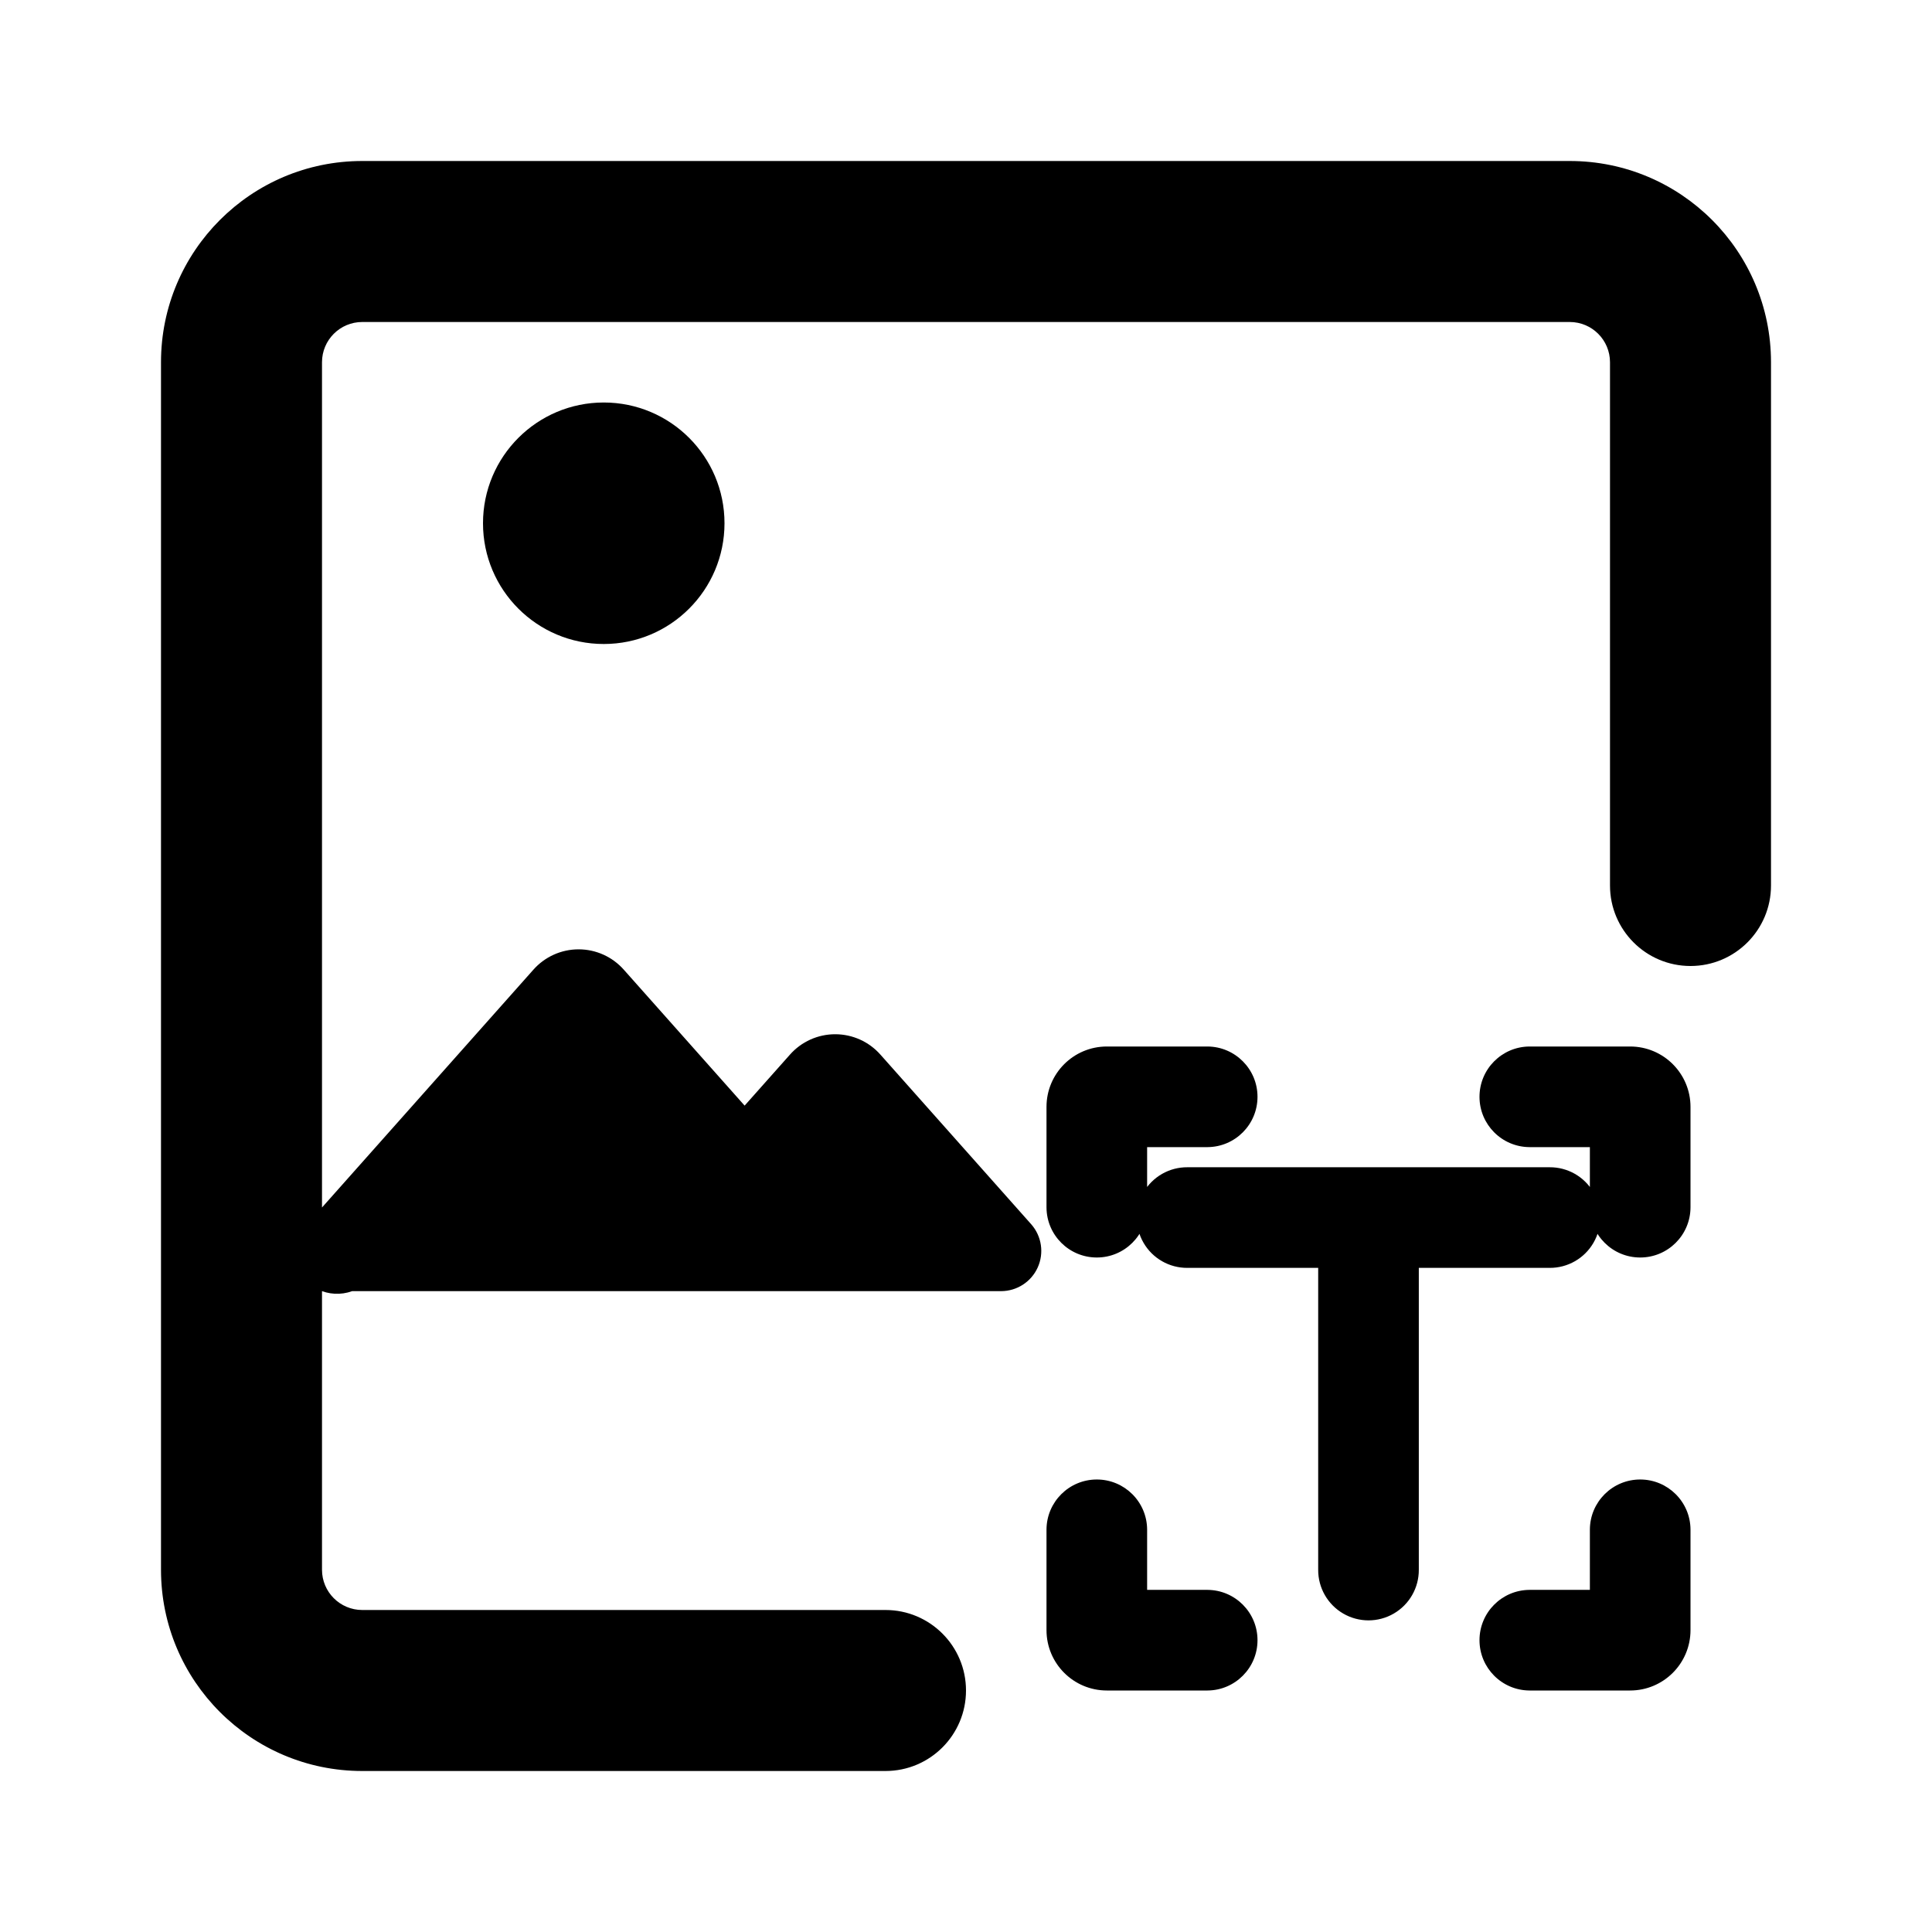
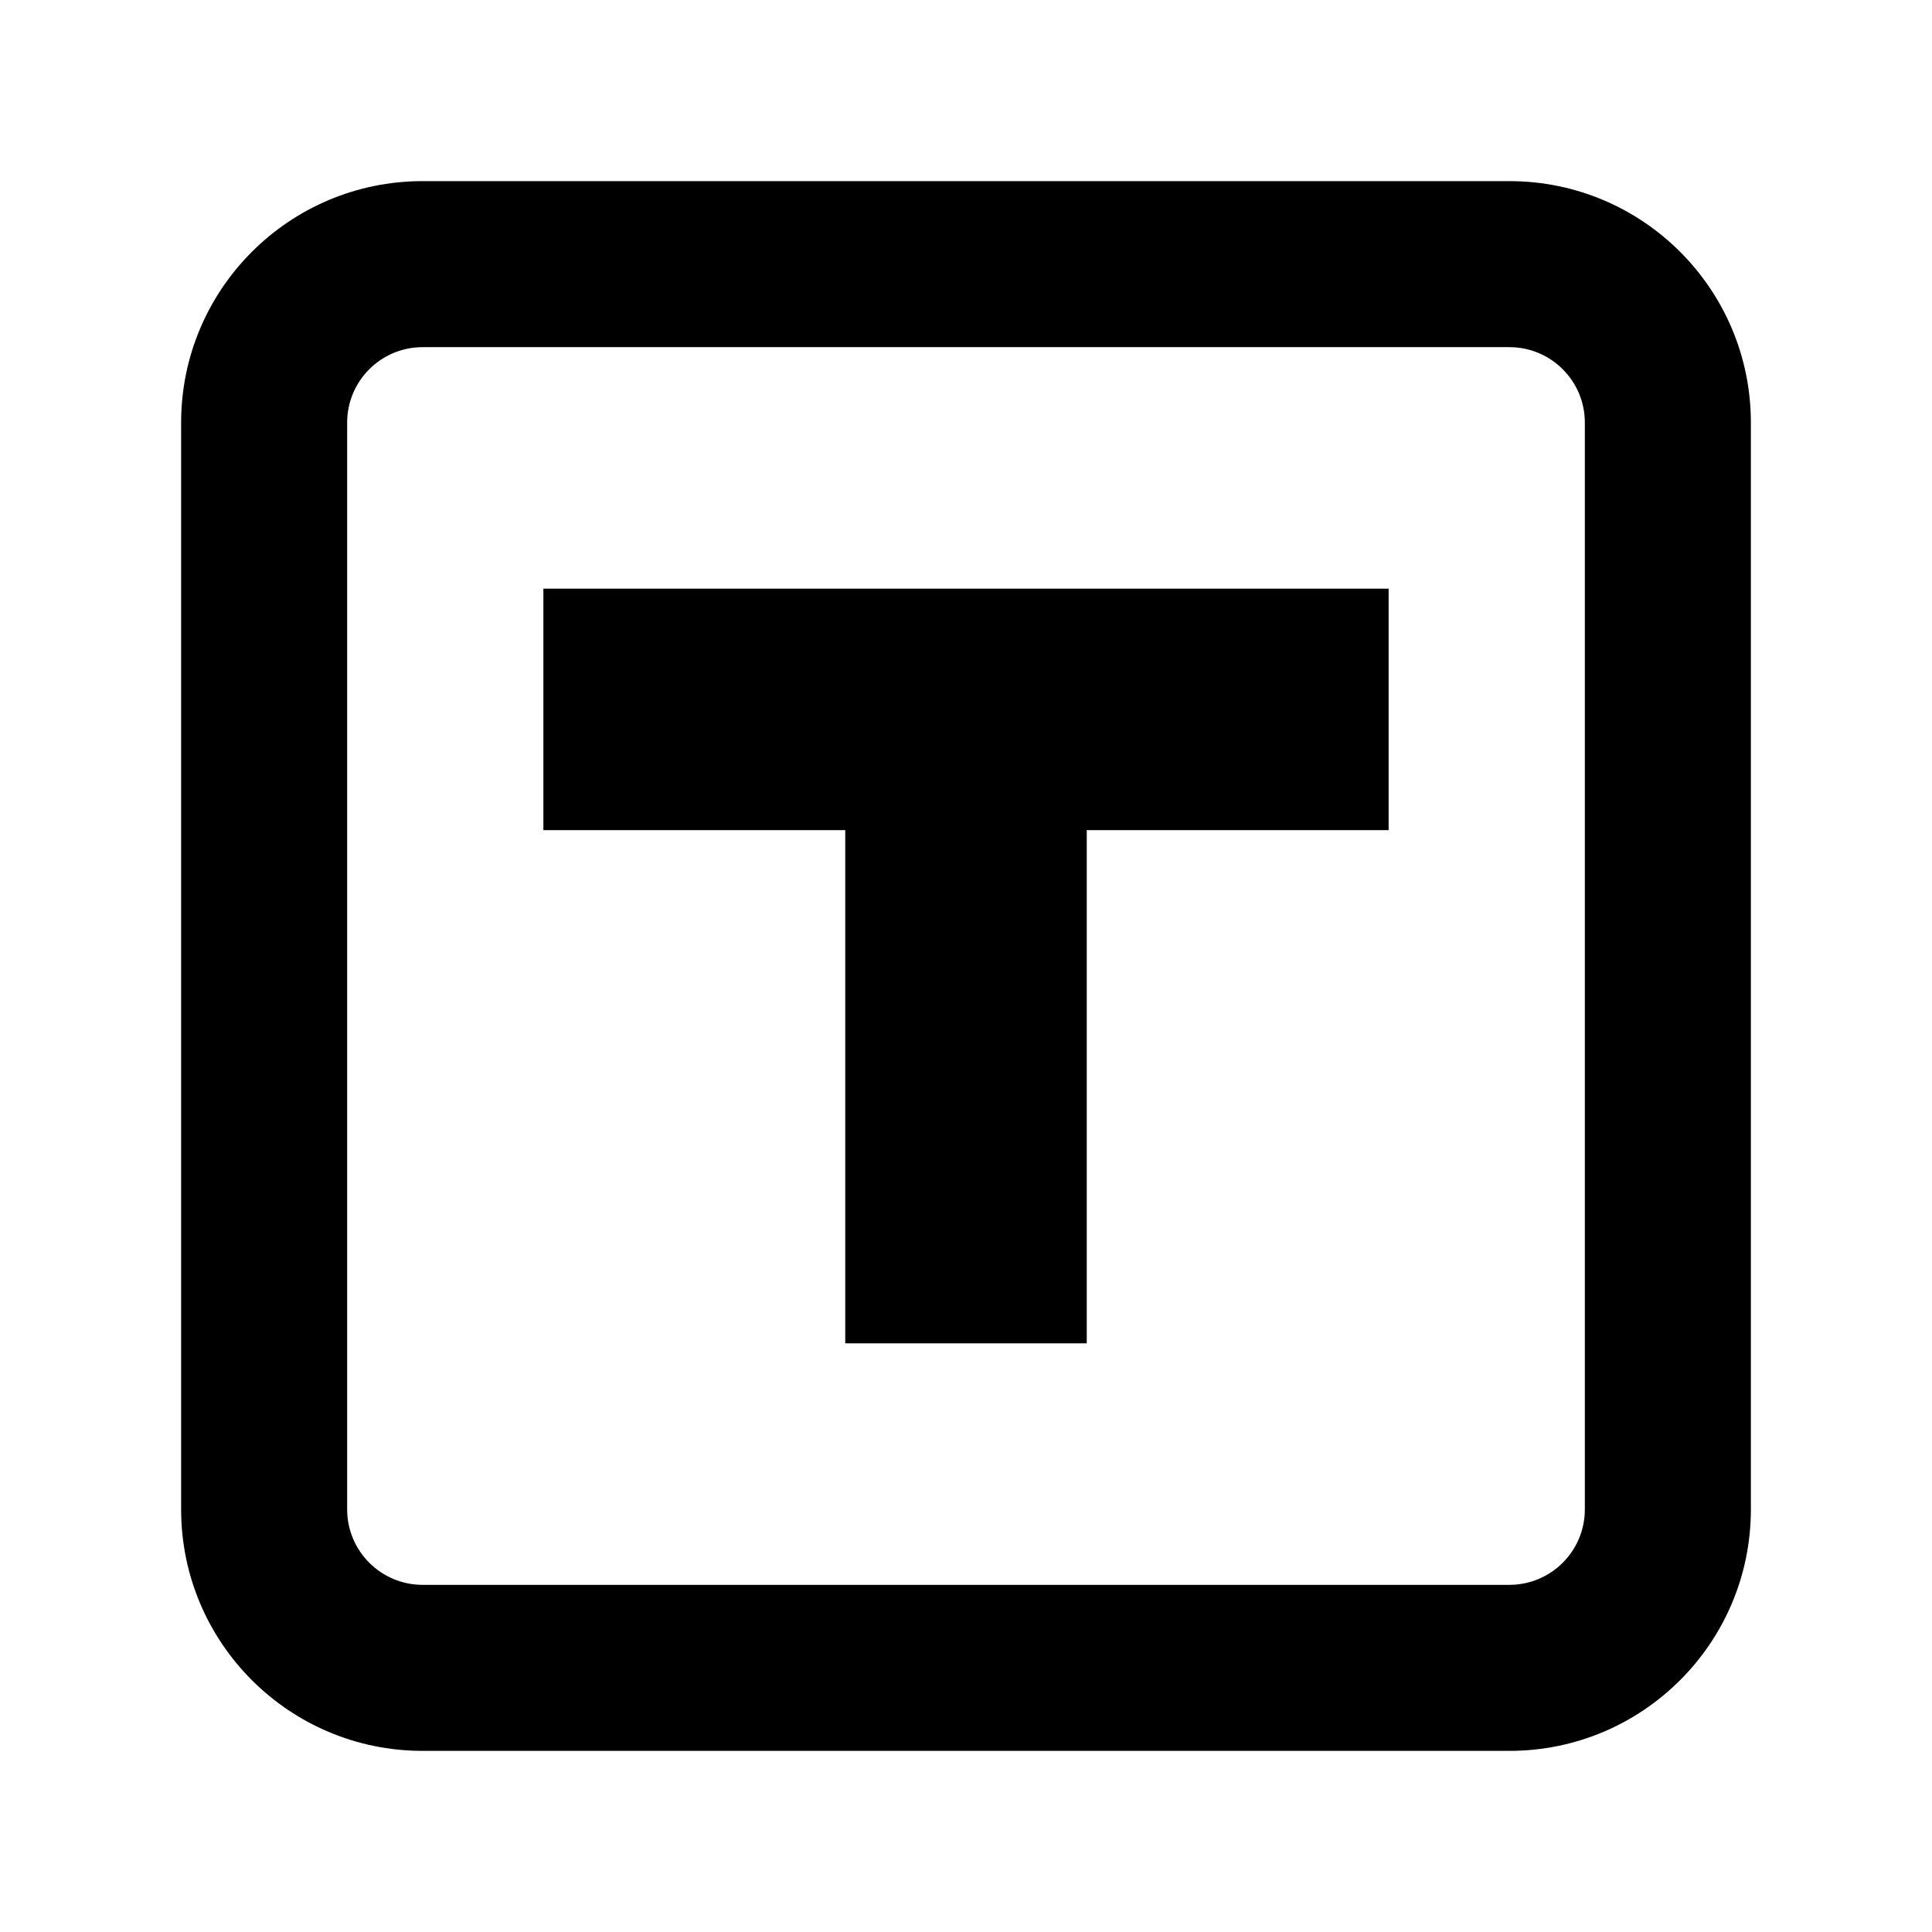
<svg xmlns="http://www.w3.org/2000/svg" t="1785765688030" class="icon" viewBox="0 0 1024 1024" version="1.1" p-id="10578" width="200" height="200">
-   <path d="M832 85.333A106.667 106.667 0 0 1 938.667 192v277.333a42.667 42.667 0 1 1-85.334 0V192a21.333 21.333 0 0 0-21.333-21.333h-640a21.333 21.333 0 0 0-21.333 21.333v640a21.333 21.333 0 0 0 21.333 21.333H469.333a42.667 42.667 0 1 1 0 85.334H192A106.667 106.667 0 0 1 85.333 832V192A106.667 106.667 0 0 1 192 85.333h640zM320 213.333a64 64 0 1 1 0 128 64 64 0 0 1 0-128zM170.667 640l112-126a32 32 0 0 1 48 0l64 72 24-27a32 32 0 0 1 48 0l80 90a21.333 21.333 0 0 1-16 35.333H186.667a21.333 21.333 0 0 1-16-44.333zM554.667 640V586.667A32 32 0 0 1 586.667 554.667H640a26.667 26.667 0 0 1 0 53.333h-32V640a26.667 26.667 0 0 1-53.333 0zM810.667 554.667h53.333A32 32 0 0 1 896 586.667V640a26.667 26.667 0 0 1-53.333 0v-32h-32a26.667 26.667 0 0 1 0-53.333zM554.667 810.667v53.333A32 32 0 0 0 586.667 896H640a26.667 26.667 0 0 0 0-53.333h-32v-32a26.667 26.667 0 0 0-53.333 0zM810.667 896h53.333A32 32 0 0 0 896 864v-53.333a26.667 26.667 0 0 0-53.333 0v32h-32a26.667 26.667 0 0 0 0 53.333zM629.333 618.667h192a26.667 26.667 0 1 1 0 53.333H752v160a26.667 26.667 0 1 1-53.333 0v-160h-69.334a26.667 26.667 0 1 1 0-53.333z" p-id="10579" />
+   <path d="M224 96H800A128 128 0 0 1 928 224V800A128 128 0 0 1 800 928H224A128 128 0 0 1 96 800V224A128 128 0 0 1 224 96ZM224 184A40 40 0 0 0 184 224V800A40 40 0 0 0 224 840H800A40 40 0 0 0 840 800V224A40 40 0 0 0 800 184H224ZM288 312H736V440H576V712H448V440H288Z" p-id="10579" />
</svg>
